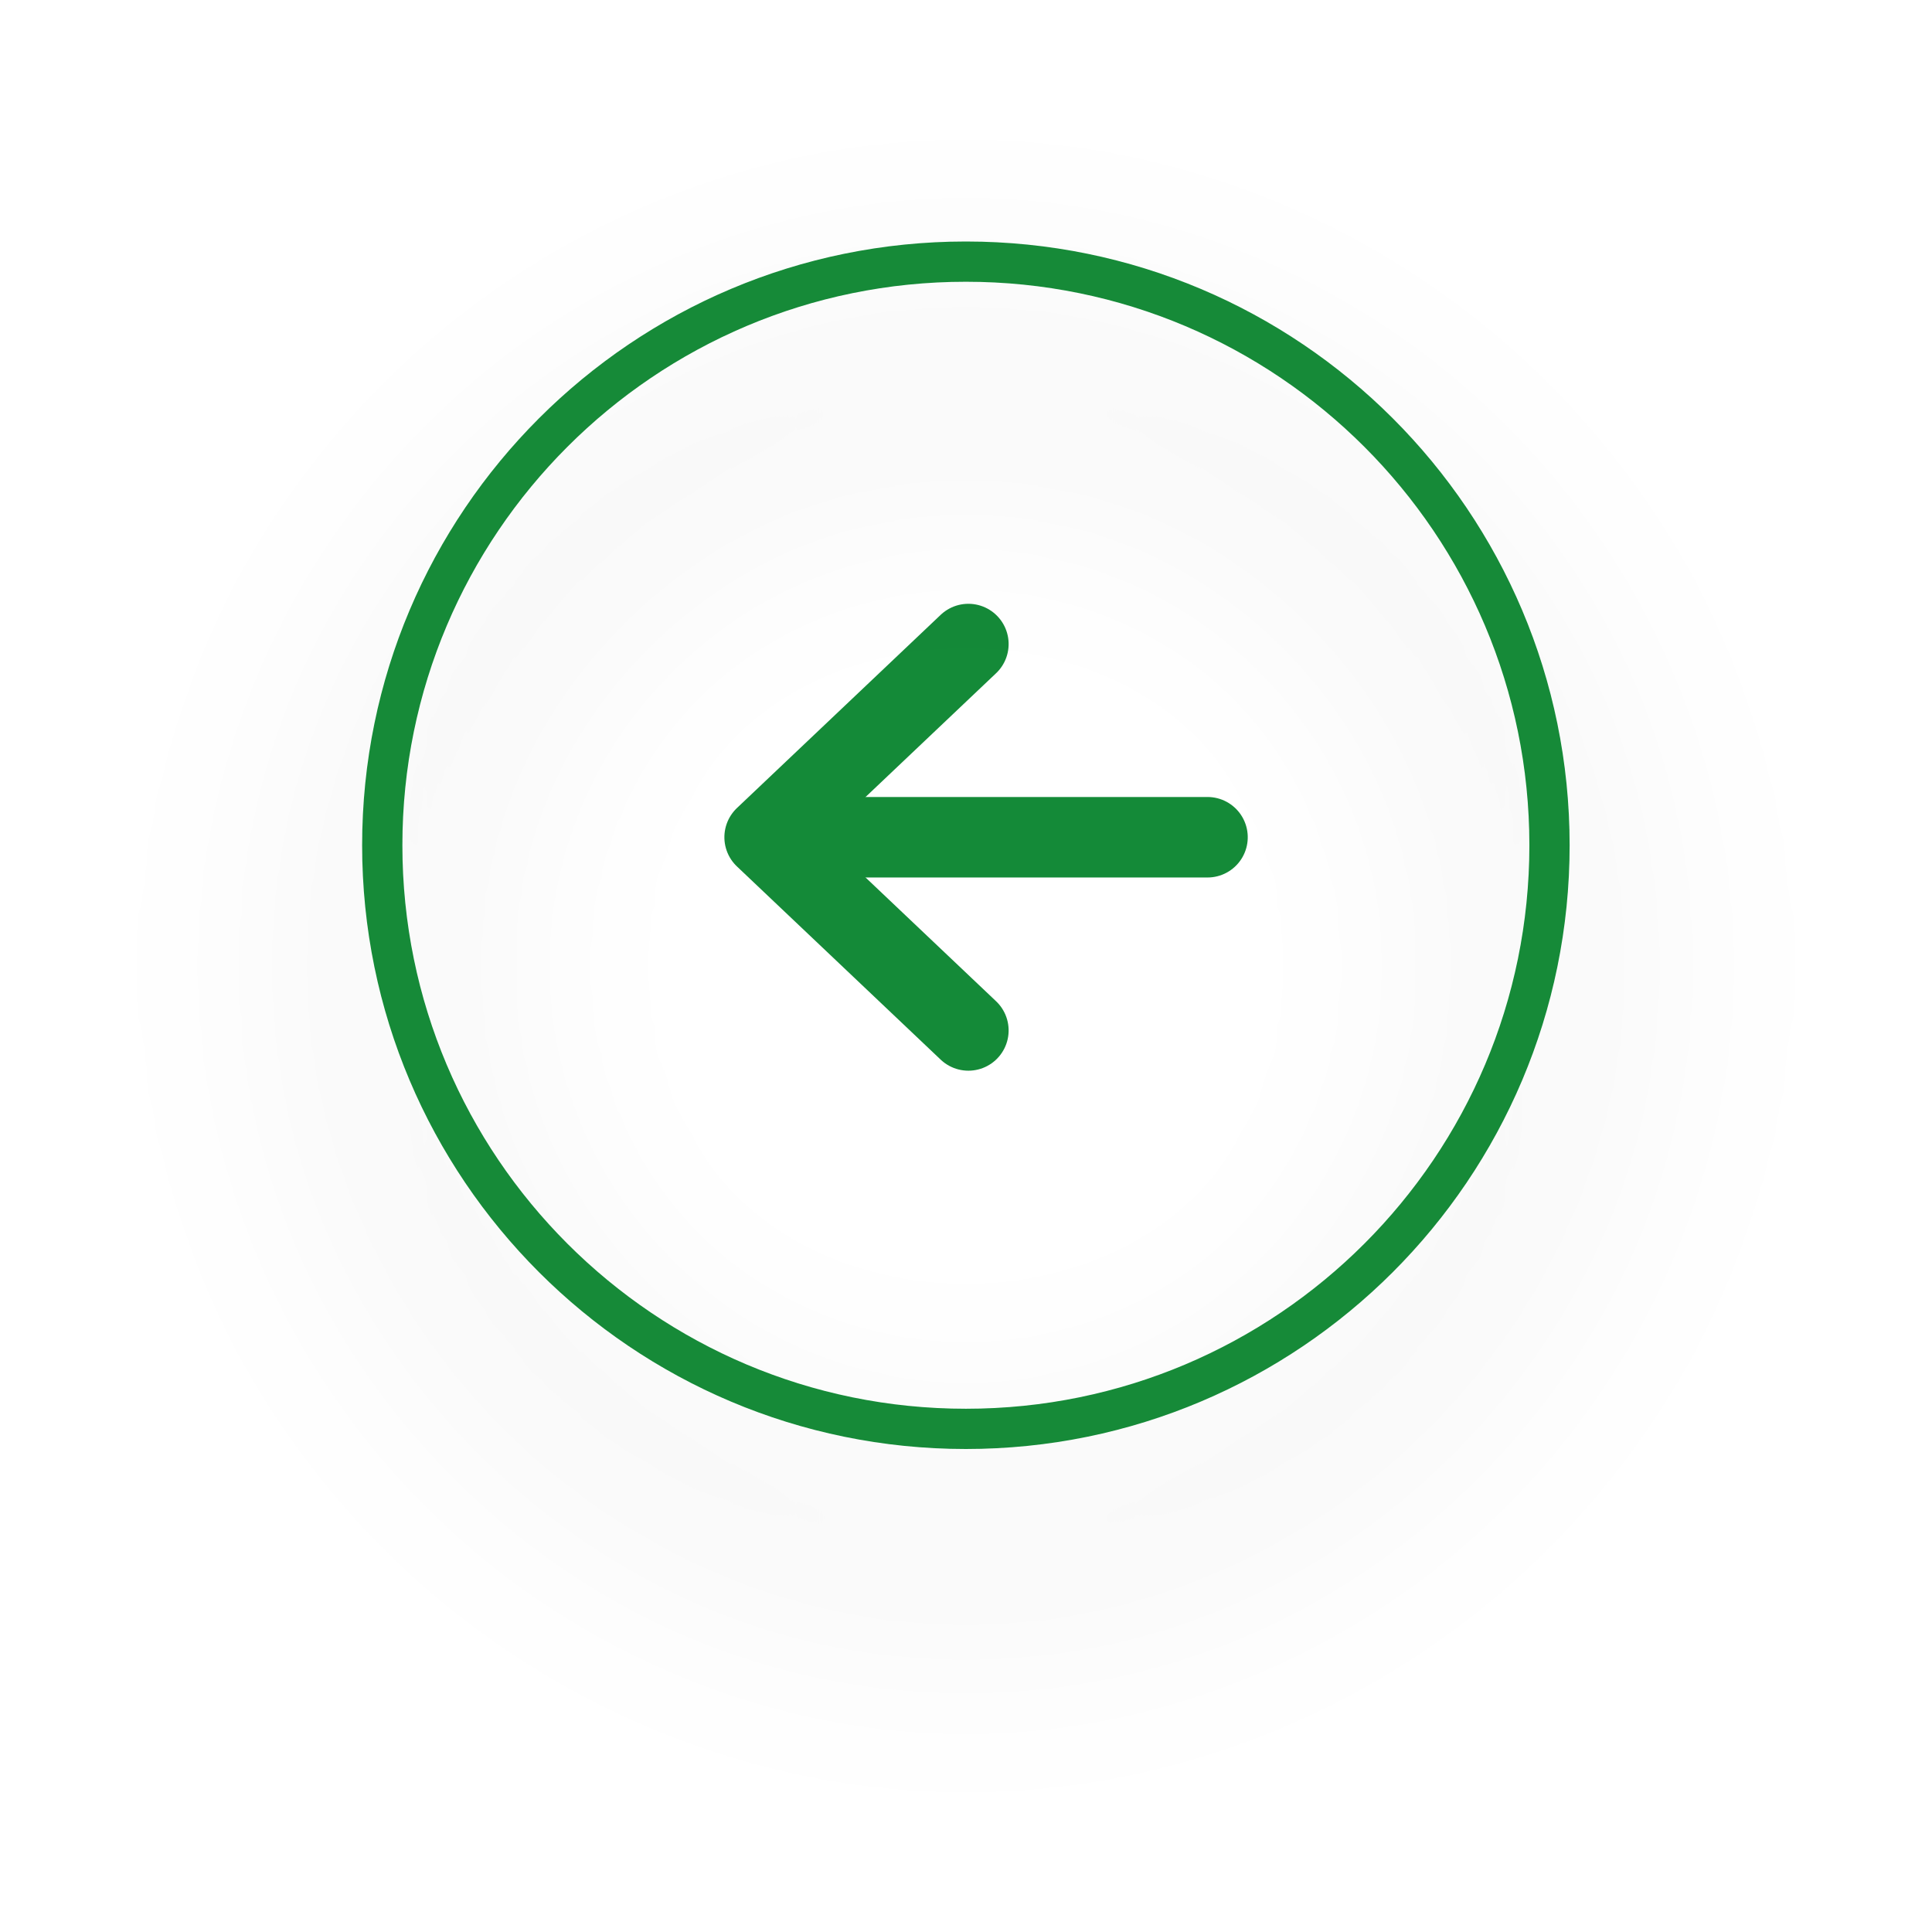
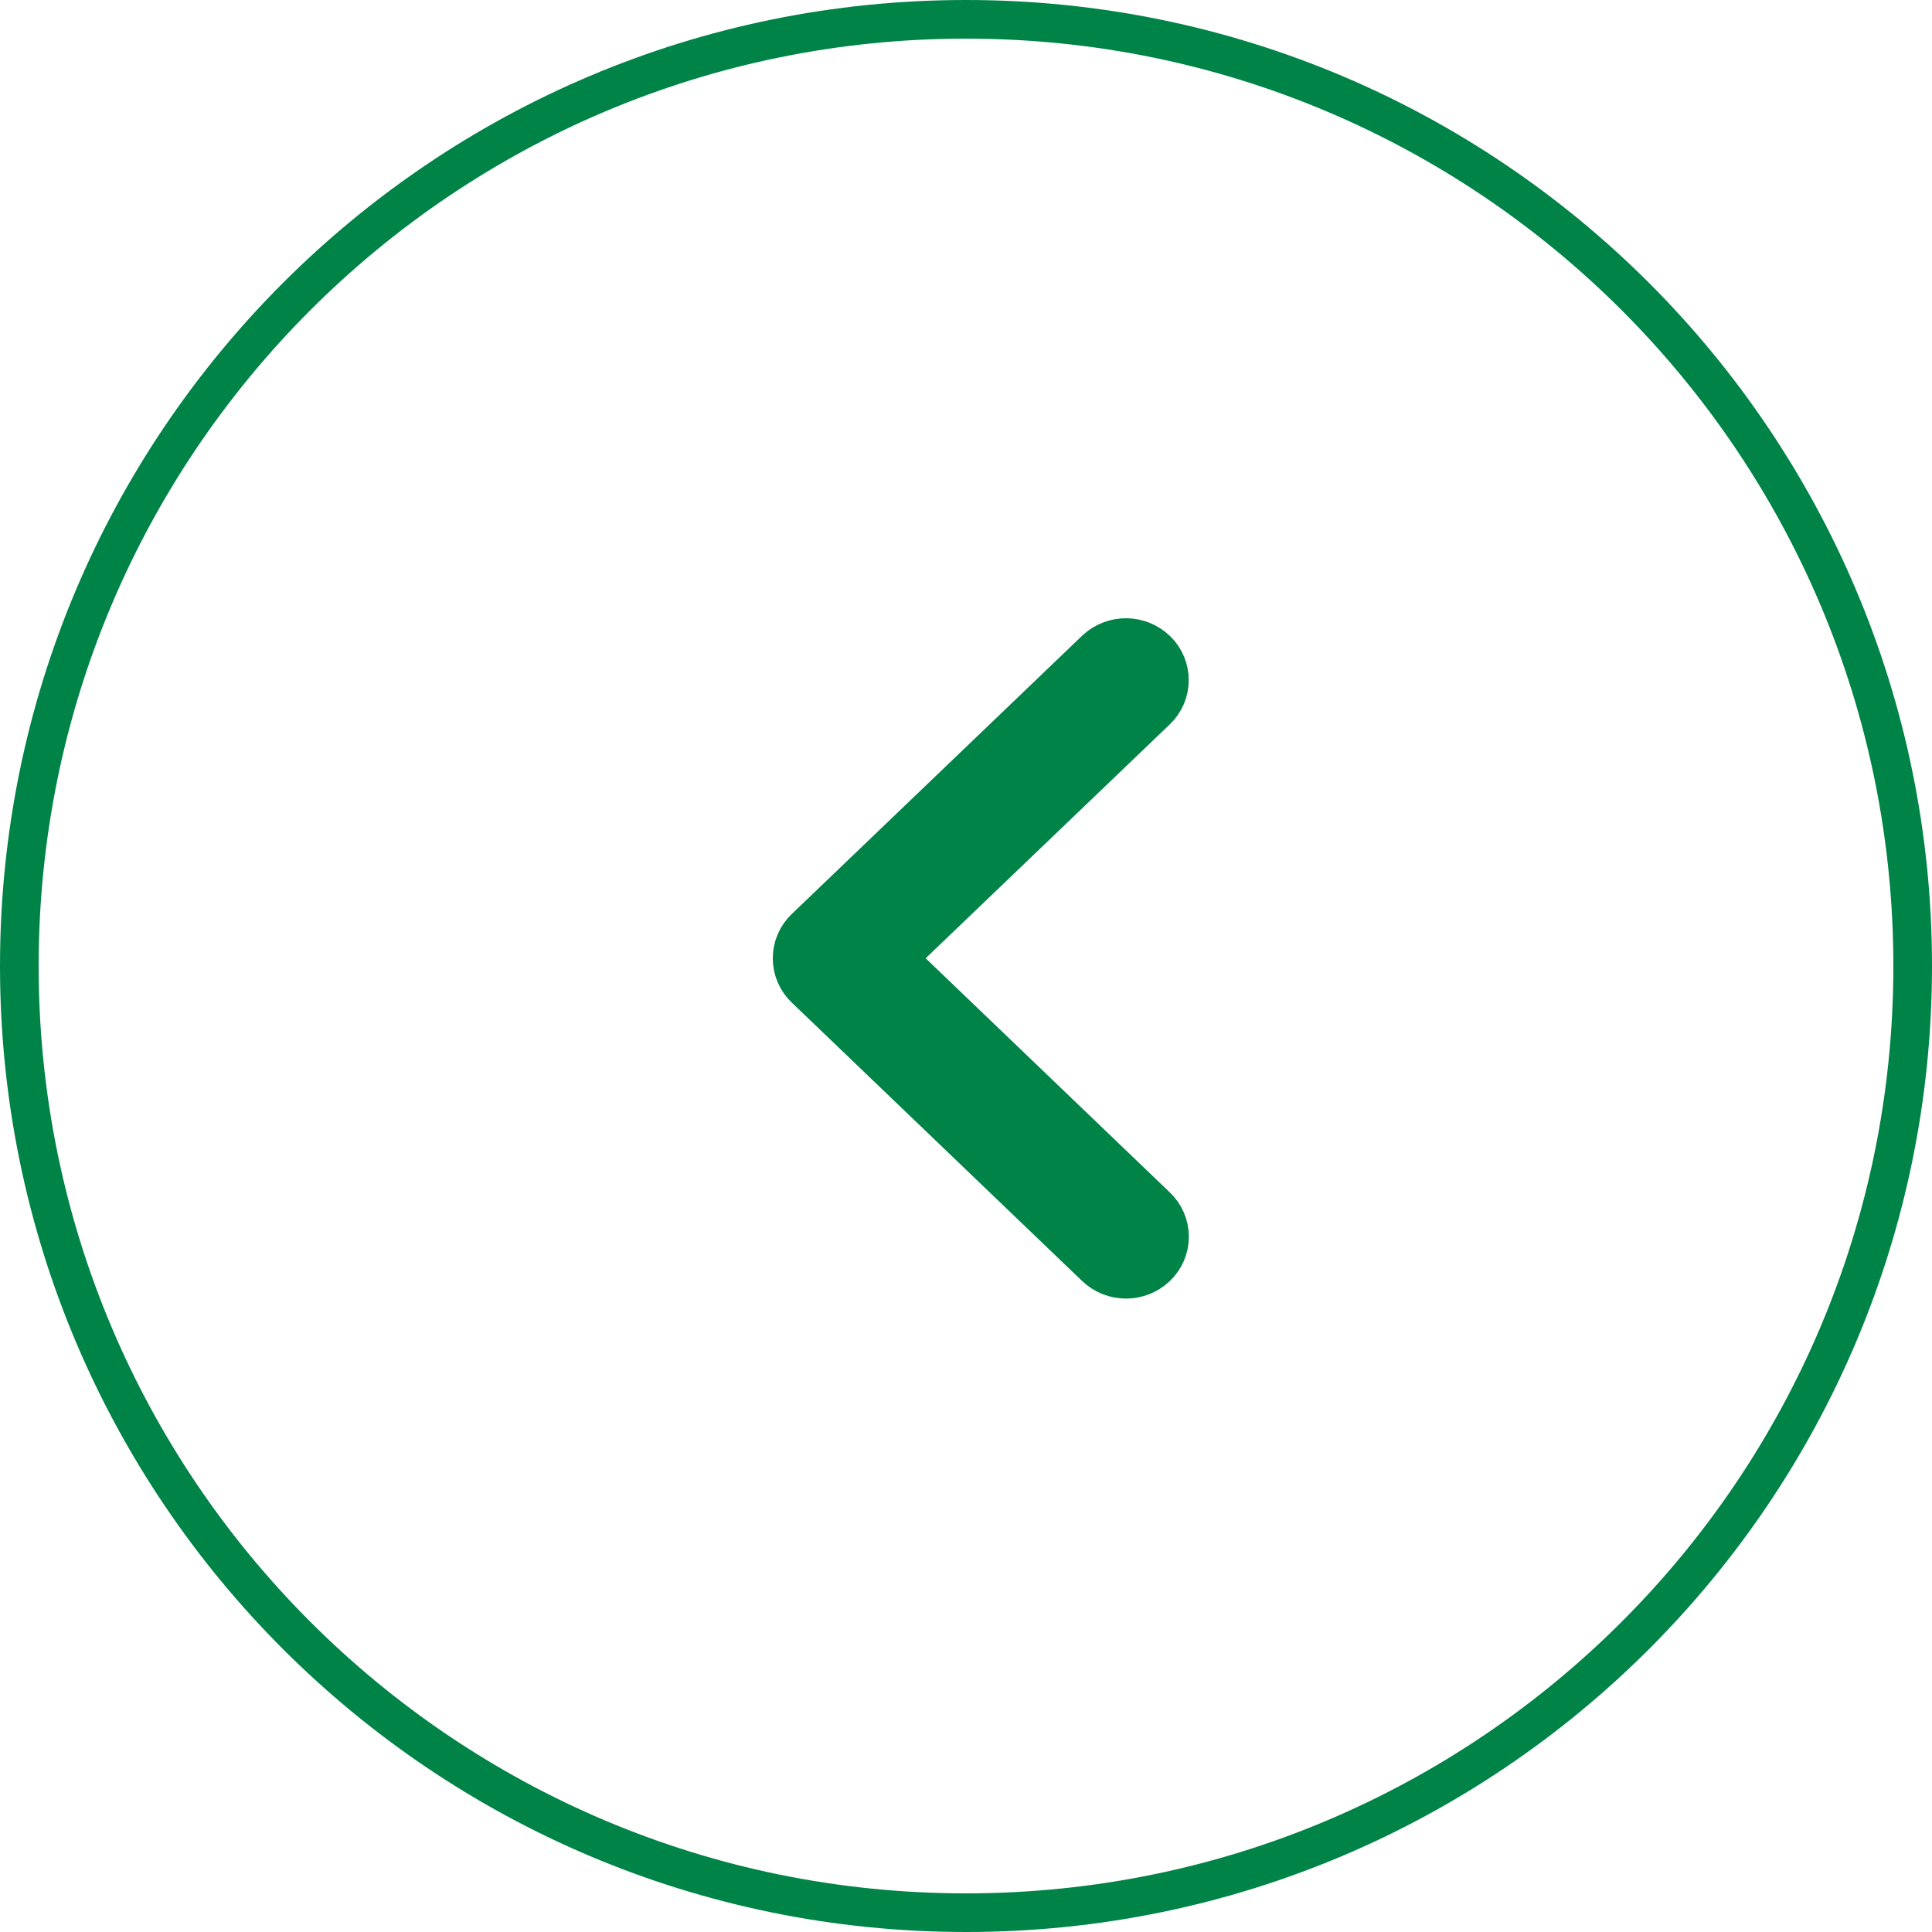
- <svg xmlns="http://www.w3.org/2000/svg" width="48" height="48" viewBox="0 0 48 48">
-   <defs>
-     <filter id="Ellipse_5" x="0" y="0" width="48" height="48" filterUnits="userSpaceOnUse">
-       <feOffset dy="3" input="SourceAlpha" />
-       <feGaussianBlur stdDeviation="3" result="blur" />
-       <feFlood flood-opacity="0.161" />
-       <feComposite operator="in" in2="blur" />
-       <feComposite in="SourceGraphic" />
-     </filter>
-   </defs>
-   <g id="Group_3241" data-name="Group 3241" transform="translate(3183 -2938) rotate(90)">
-     <g id="Group_3240" data-name="Group 3240">
-       <g id="Group_3239" data-name="Group 3239">
-         <g id="Group_19" data-name="Group 19" transform="translate(1198 2229.333)">
-           <g id="Group_18" data-name="Group 18" transform="translate(1756 923.667)">
-             <path id="Path_42" data-name="Path 42" d="M0,5.062,4.8,0,9.6,5.062" transform="translate(9.601 11.003) rotate(180)" fill="none" stroke="#148a38" stroke-linecap="round" stroke-linejoin="round" stroke-width="2" />
-             <path id="Path_43" data-name="Path 43" d="M1788.652,848.022V837.25" transform="translate(-1783.851 -837.25)" fill="none" stroke="#148a38" stroke-linecap="round" stroke-width="2" />
-           </g>
-           <g transform="matrix(0, -1, 1, 0, 1740, 953.67)" filter="url(#Ellipse_5)">
-             <g id="Ellipse_5-2" data-name="Ellipse 5" transform="translate(39 6) rotate(90)" fill="none" stroke="#148a38" stroke-width="1">
-               <circle cx="15" cy="15" r="15" stroke="none" />
-               <circle cx="15" cy="15" r="14.5" fill="none" />
-             </g>
-           </g>
-         </g>
+ <svg xmlns="http://www.w3.org/2000/svg" width="50" height="50" viewBox="0 0 50 50">
+   <g id="Group_3178" data-name="Group 3178" transform="translate(-213 -1398)">
+     <g id="Ellipse_118" data-name="Ellipse 118" transform="translate(213 1398)" fill="none" stroke="#008347" stroke-width="1">
+       <circle cx="25" cy="25" r="25" stroke="none" />
+       <circle cx="25" cy="25" r="24.5" fill="none" />
+     </g>
+     <g id="next" transform="translate(234 1415)">
+       <g id="Group_41" data-name="Group 41">
+         <path id="Path_10016" data-name="Path 10016" d="M102.48,7.376,110,.169a.645.645,0,0,1,.886.015.583.583,0,0,1,0,.834L103.808,7.8l7.073,6.782a.583.583,0,0,1,0,.849.645.645,0,0,1-.886,0L102.48,8.225A.583.583,0,0,1,102.48,7.376Z" transform="translate(-102.297 0)" fill="#008347" stroke="#008347" stroke-width="2" />
      </g>
    </g>
  </g>
</svg>
